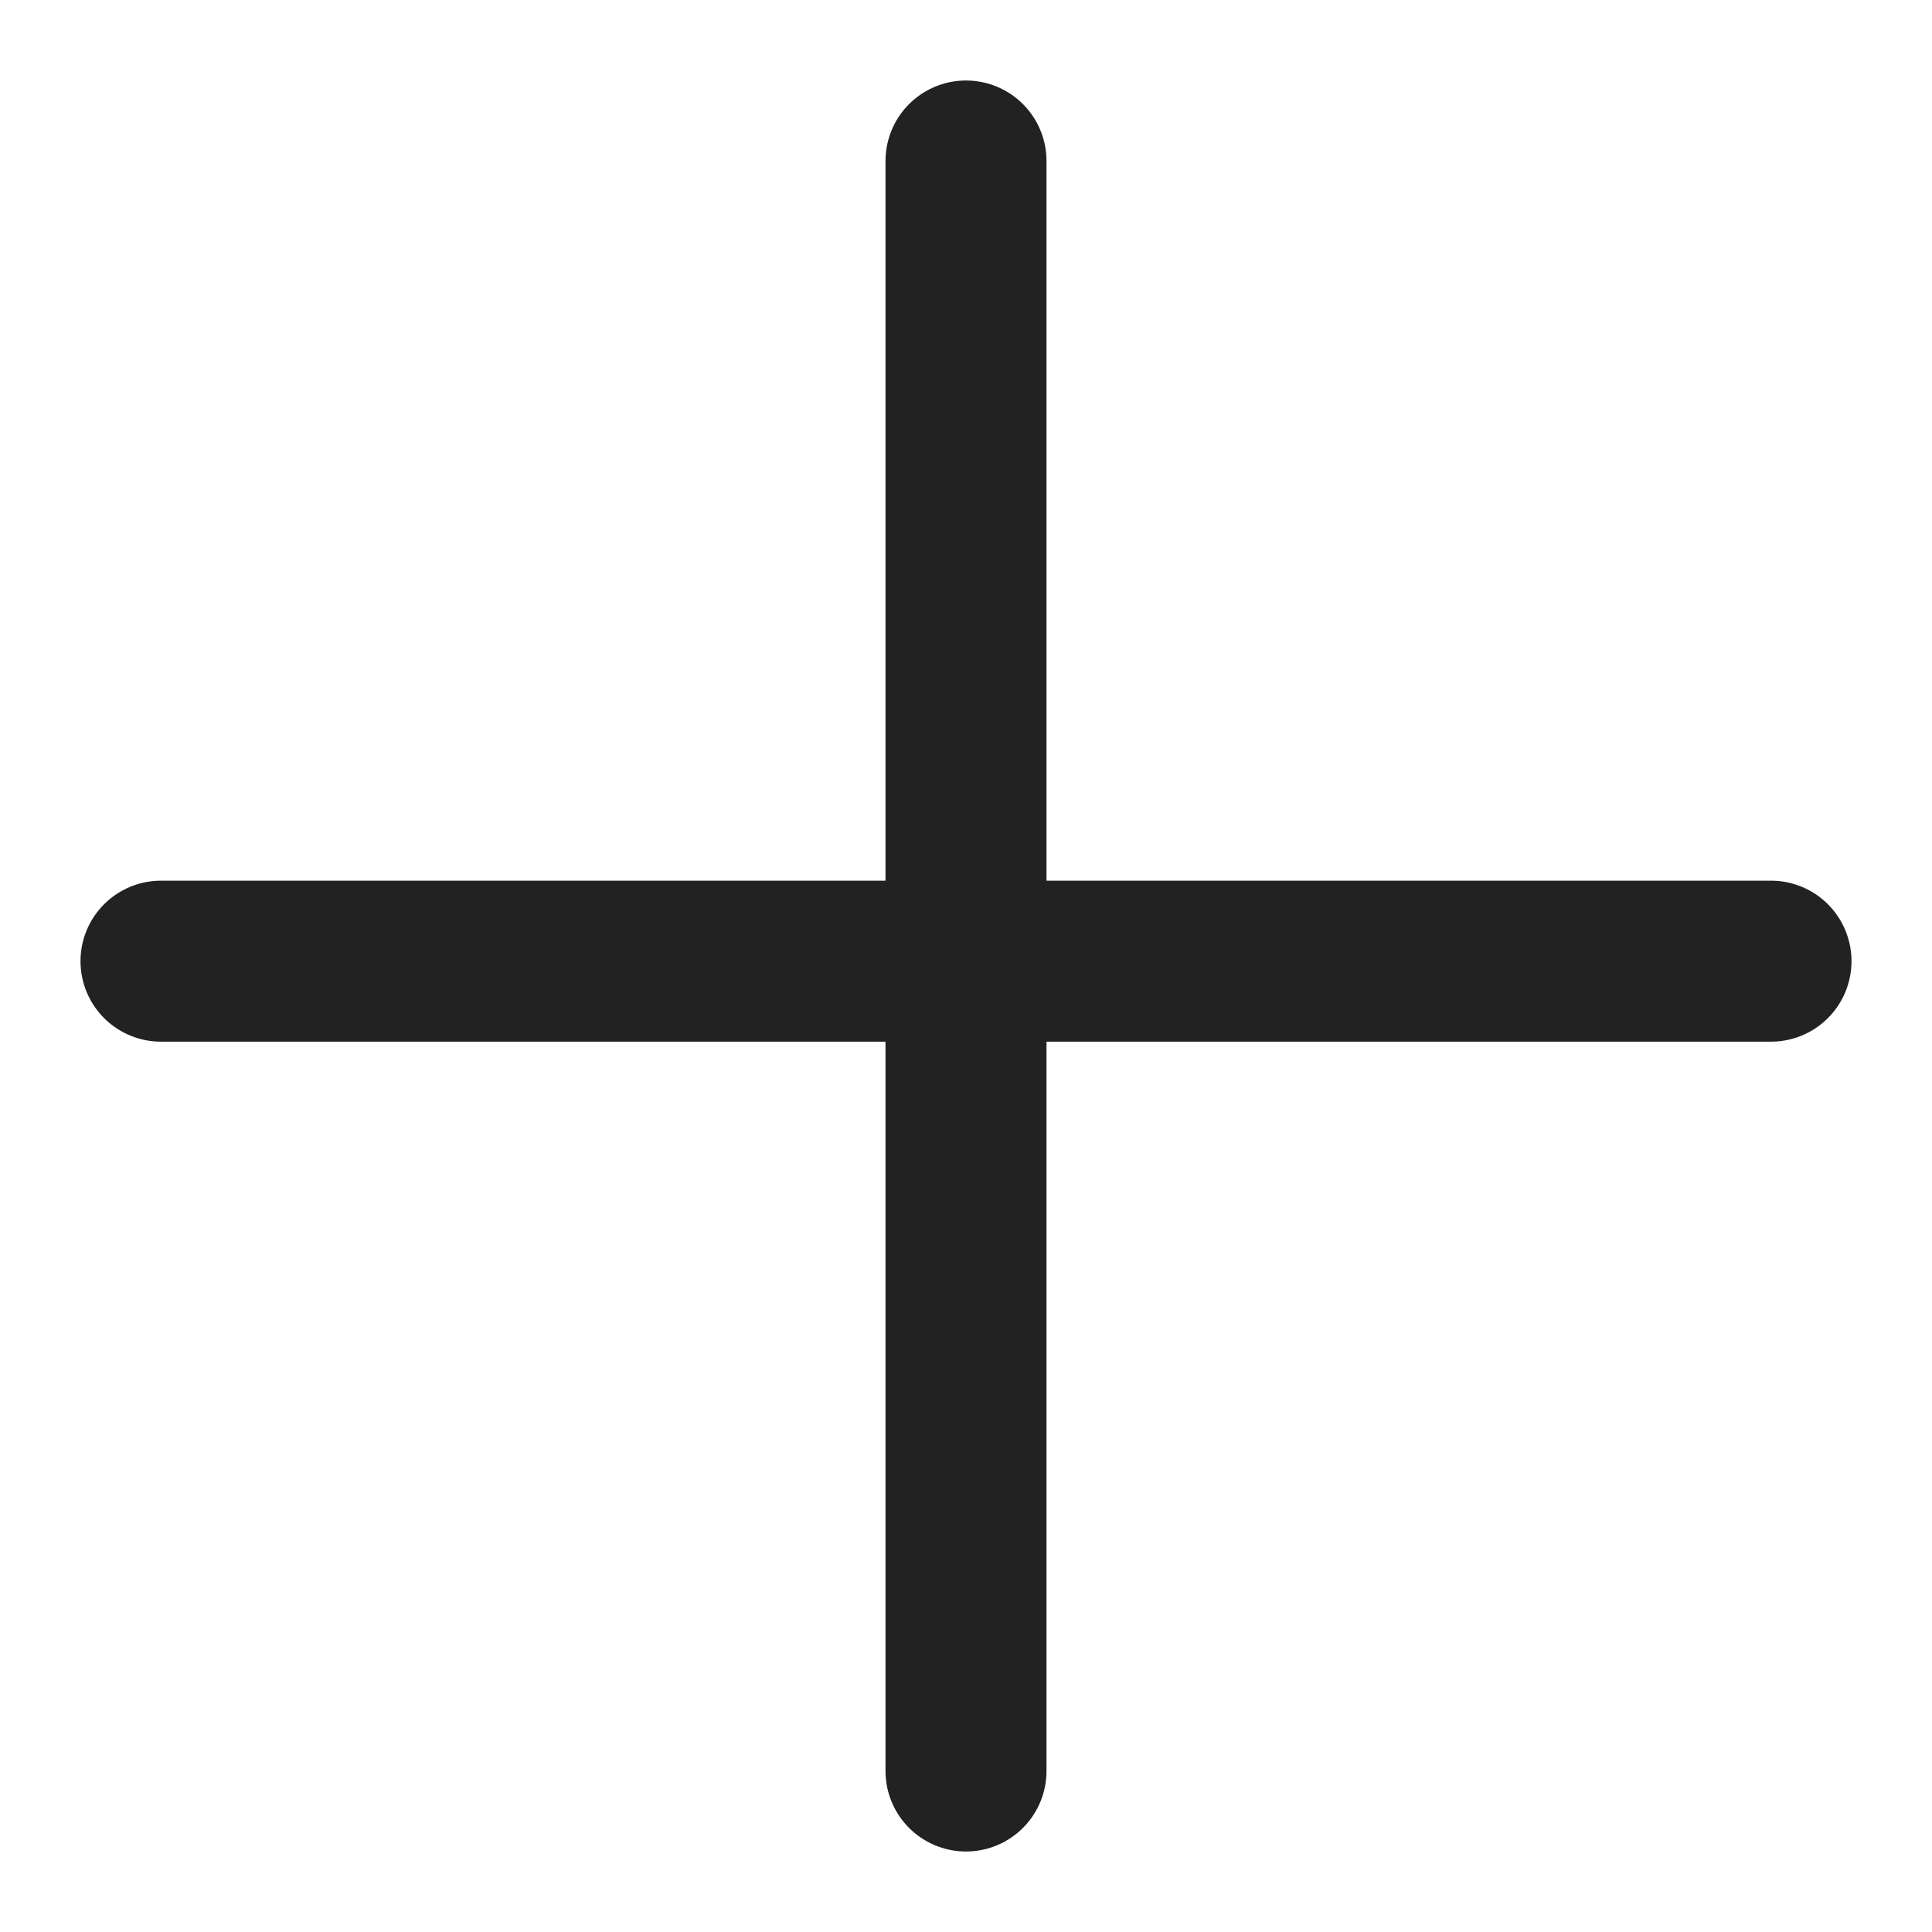
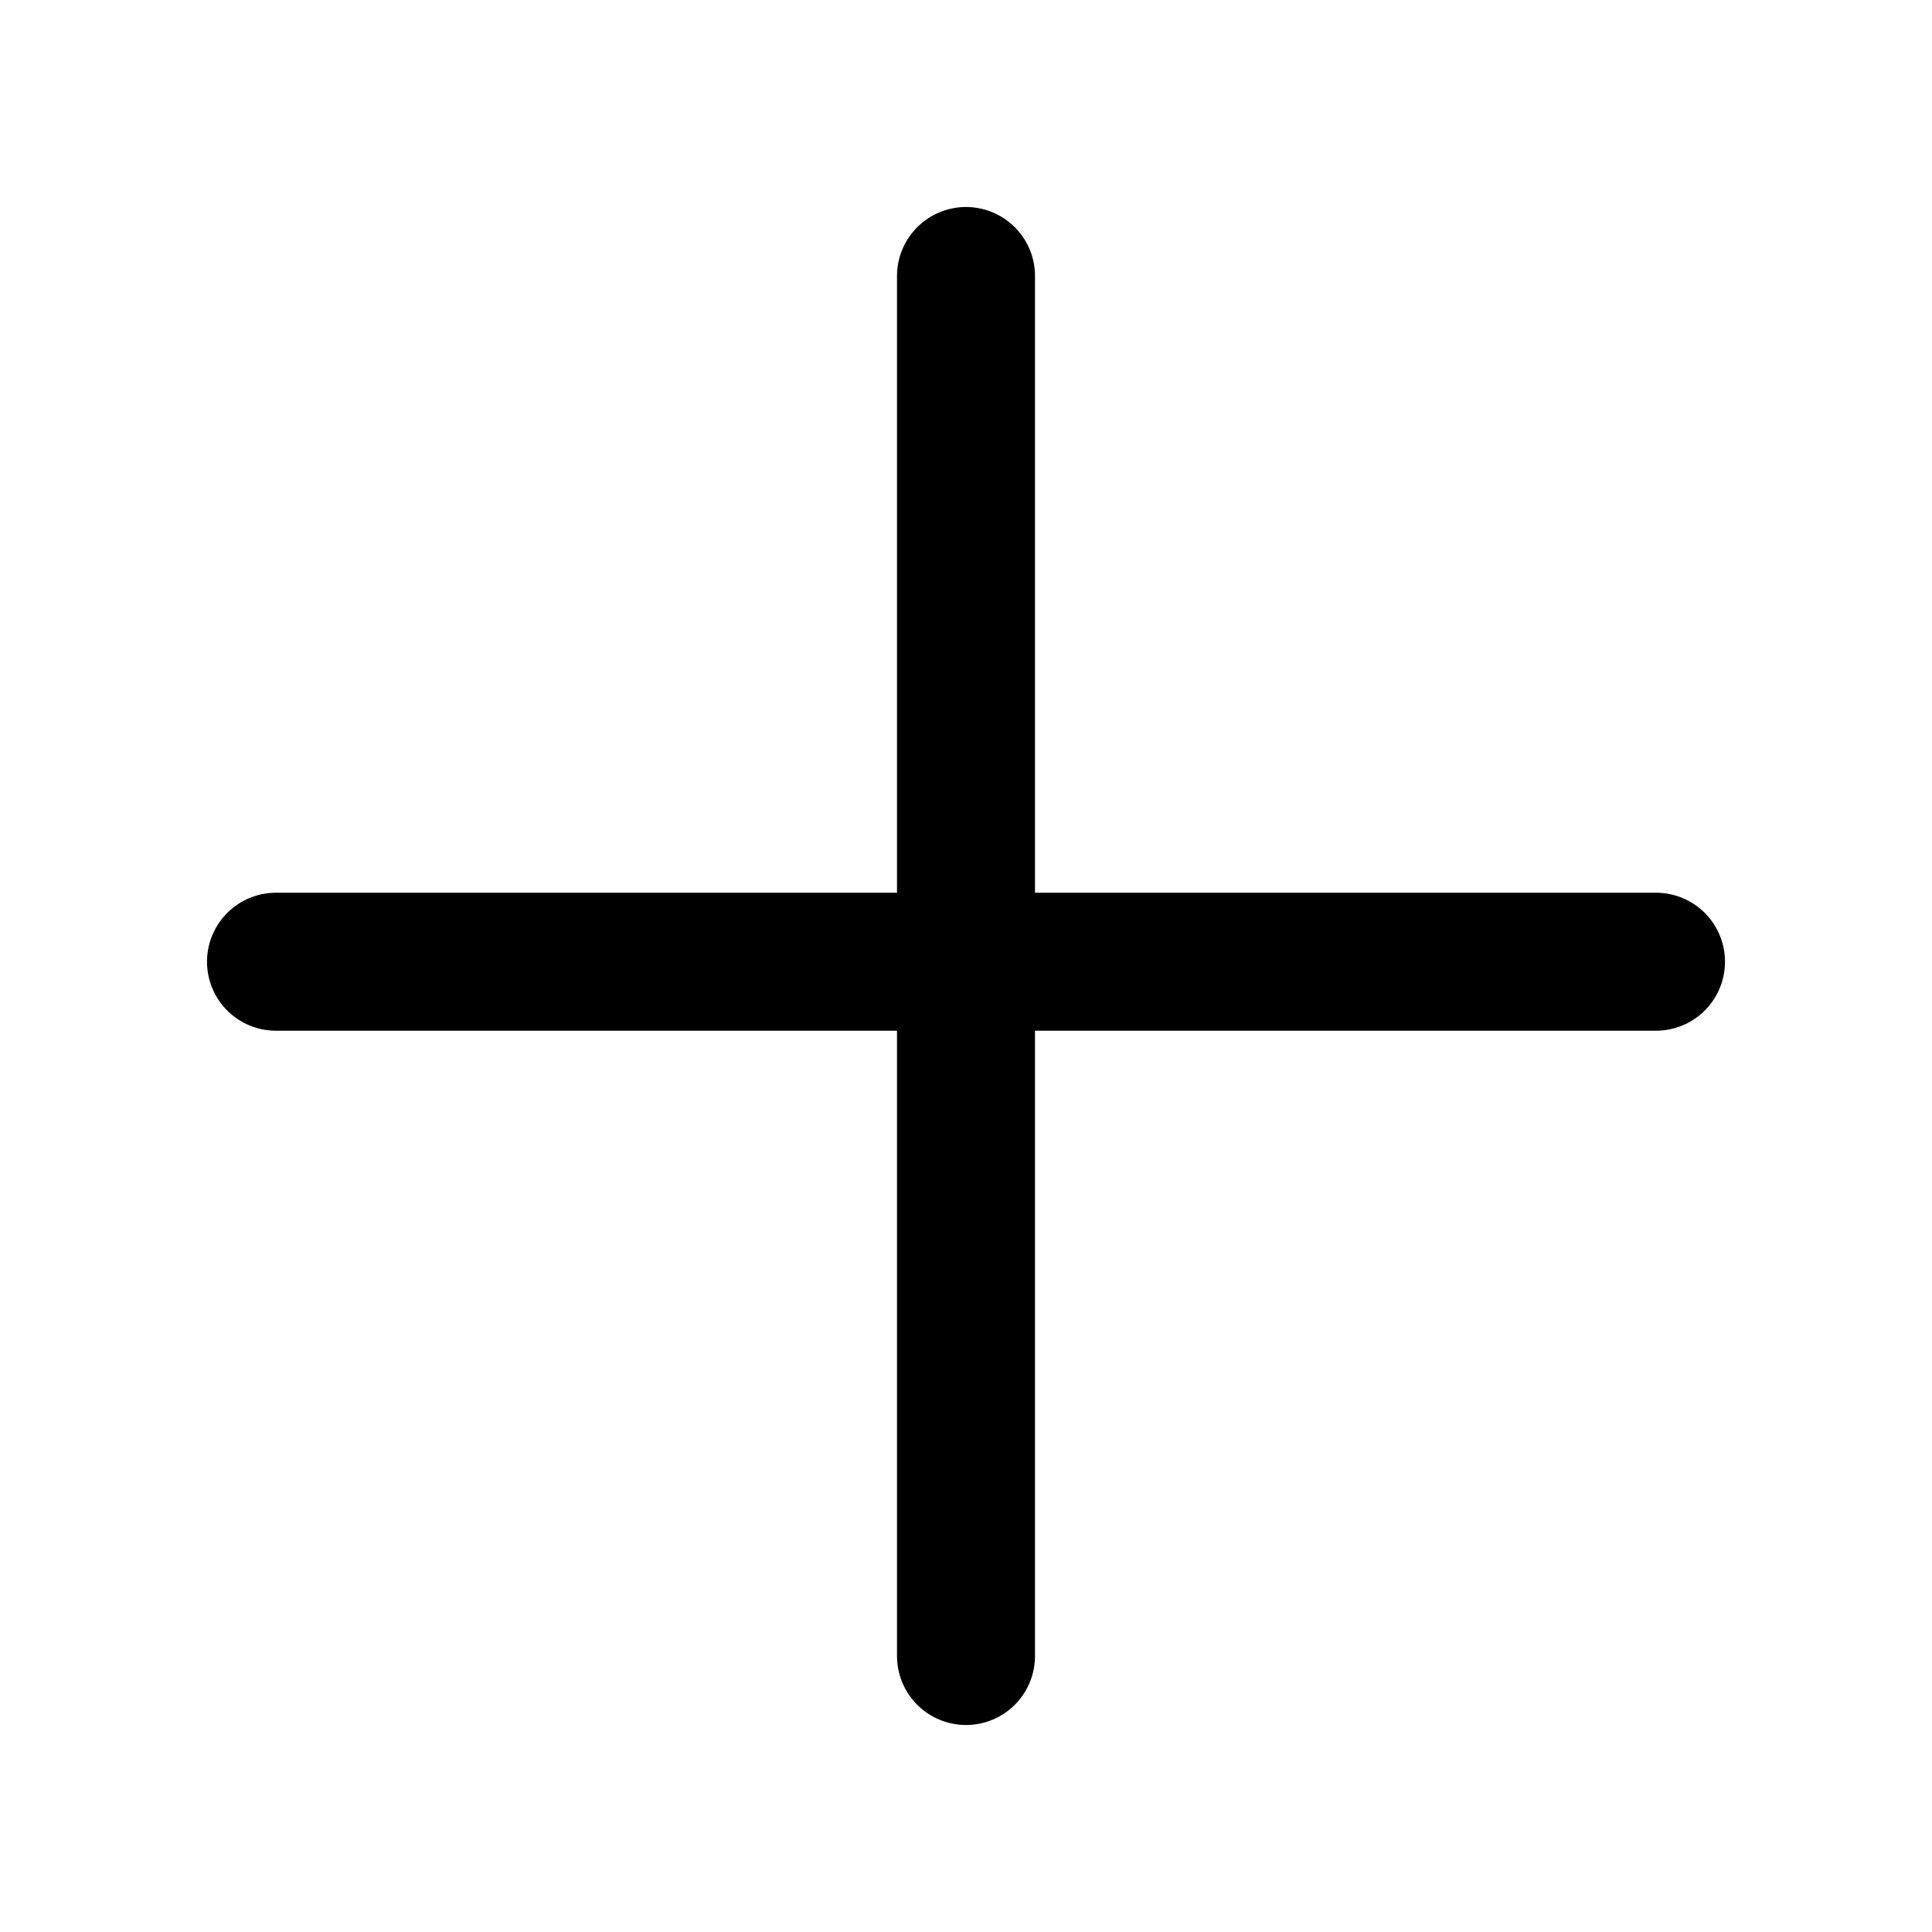
- <svg xmlns="http://www.w3.org/2000/svg" width="12" height="12" viewBox="0 0 12 12" fill="none">
-   <path d="M6 1V11" stroke="#222222" stroke-linecap="round" stroke-linejoin="round" />
-   <path d="M1 5.97H11" stroke="#222222" stroke-linecap="round" stroke-linejoin="round" />
+ <svg xmlns="http://www.w3.org/2000/svg" width="14" height="14" viewBox="0 0 14 14" fill="currentColor">
+   <path d="M7 2V12" stroke="currentColor" stroke-linecap="round" stroke-linejoin="round" />
+   <path d="M2 6.969H12" stroke="currentColor" stroke-linecap="round" stroke-linejoin="round" />
</svg>
